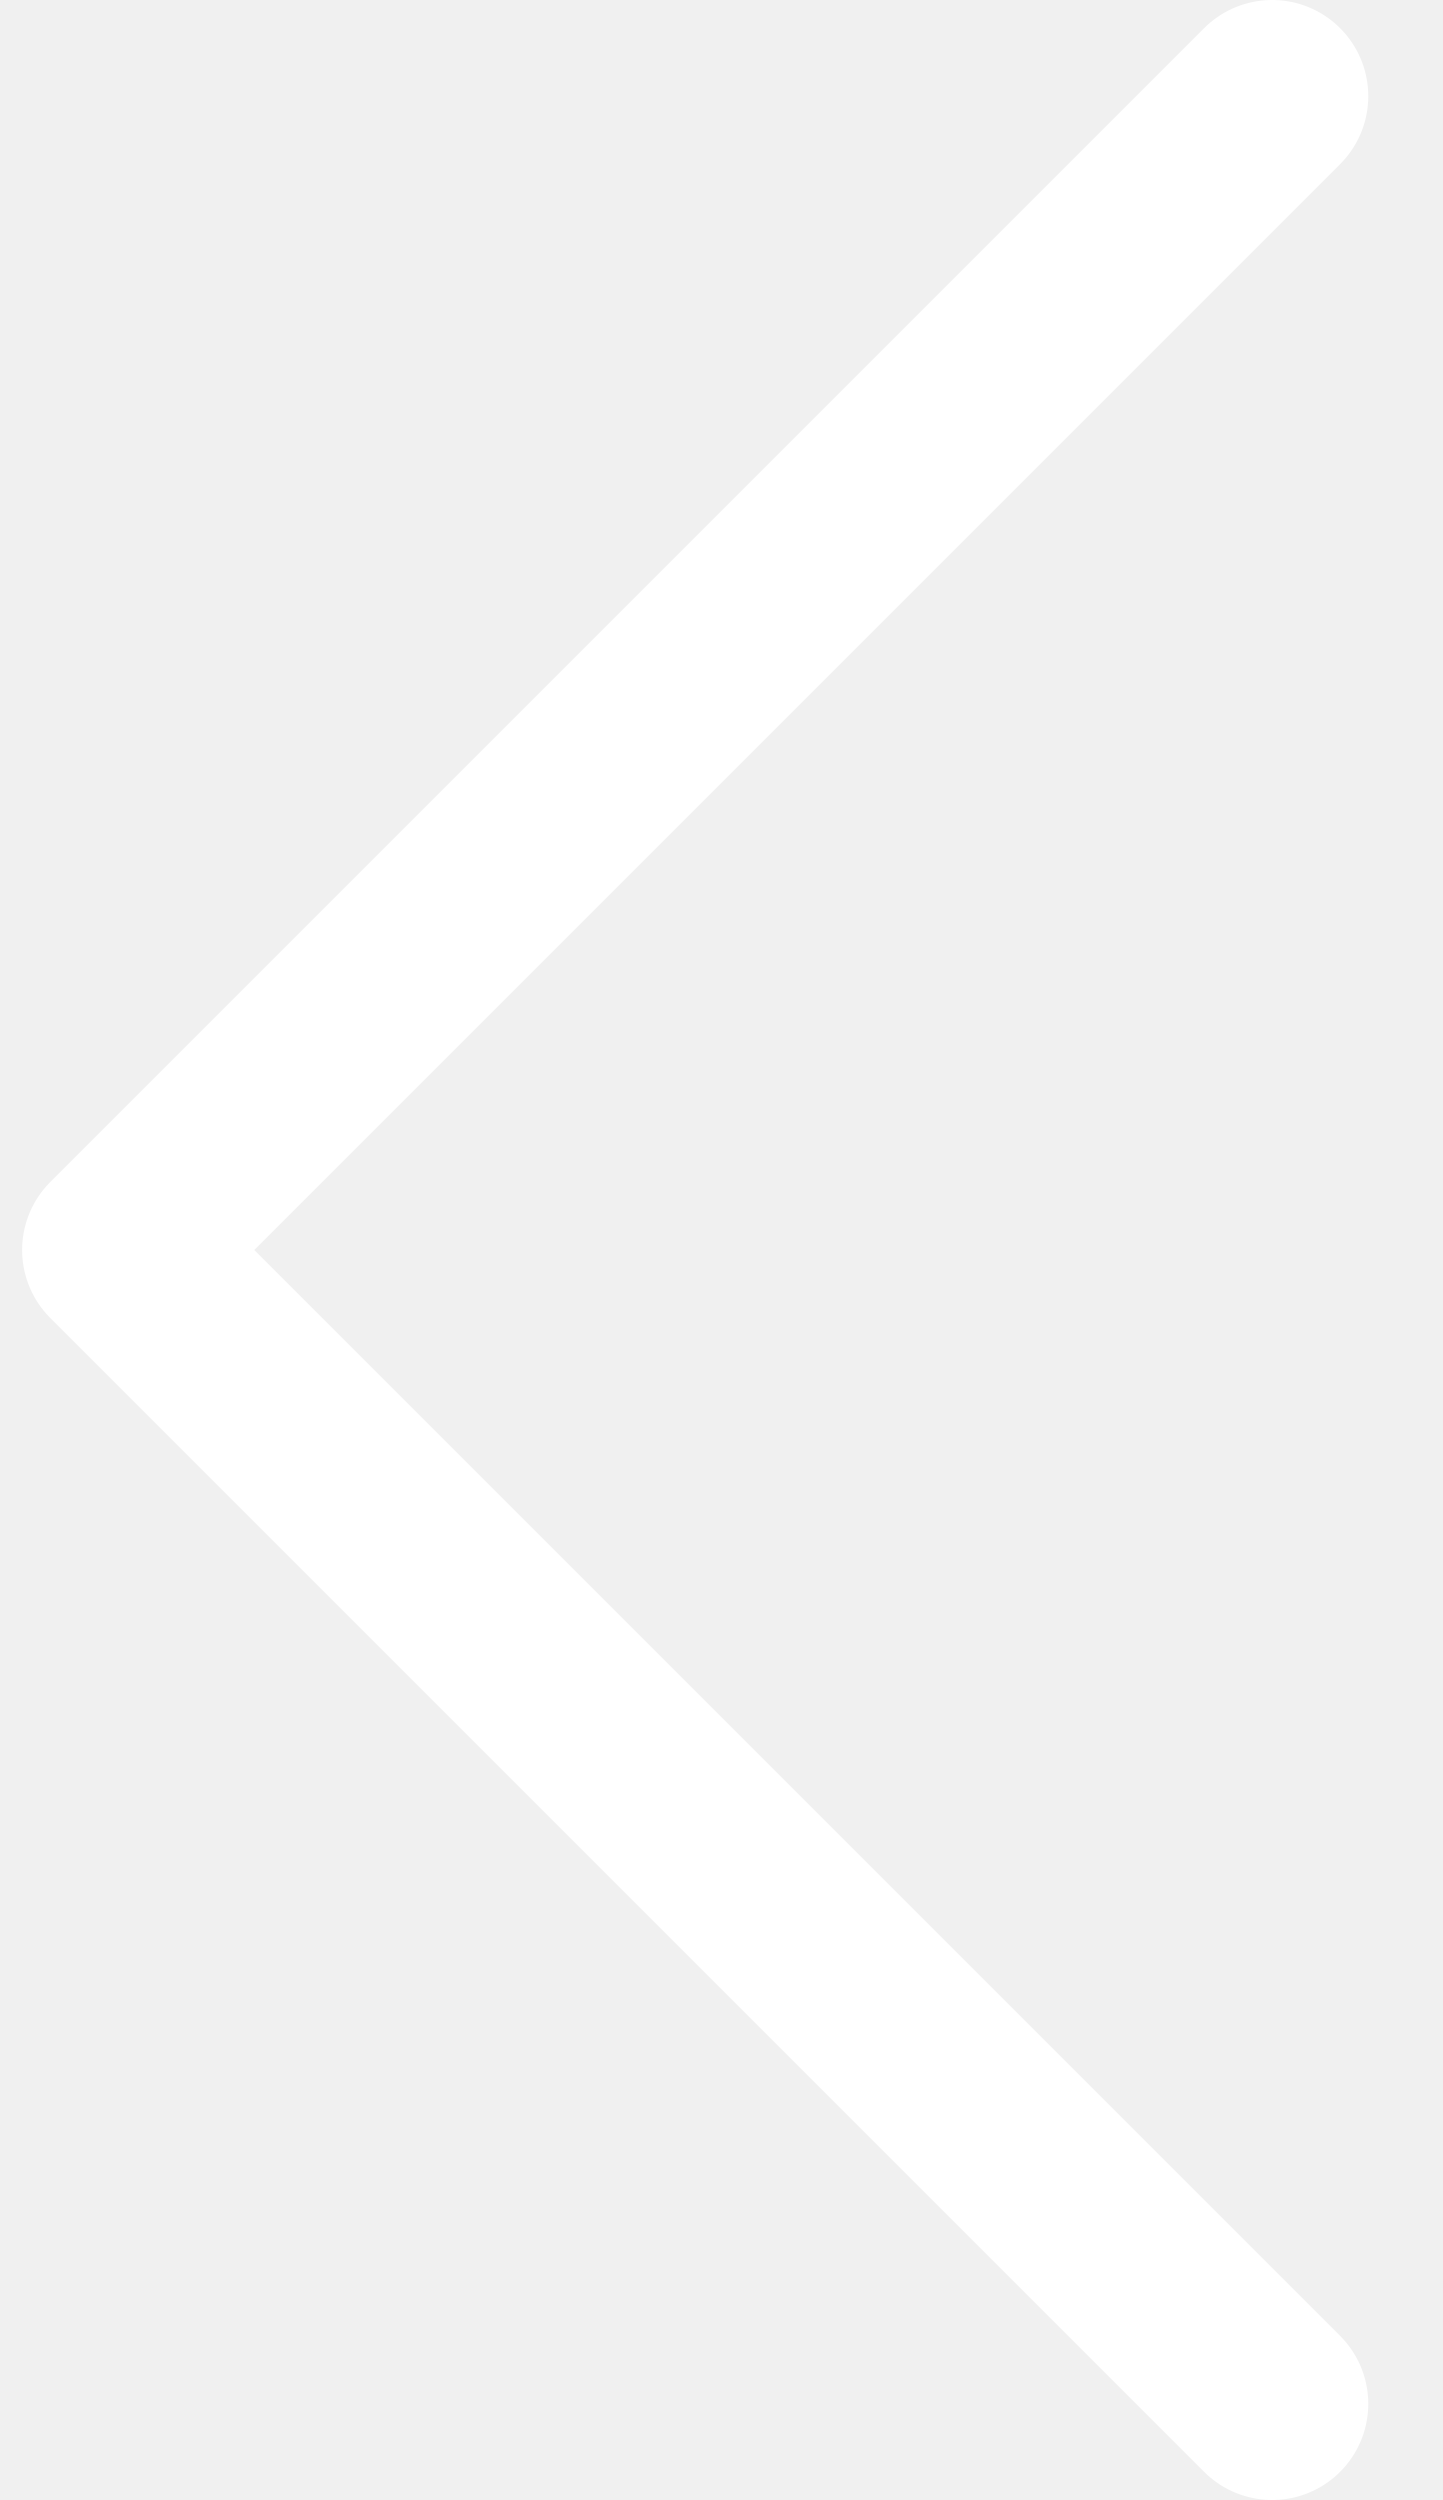
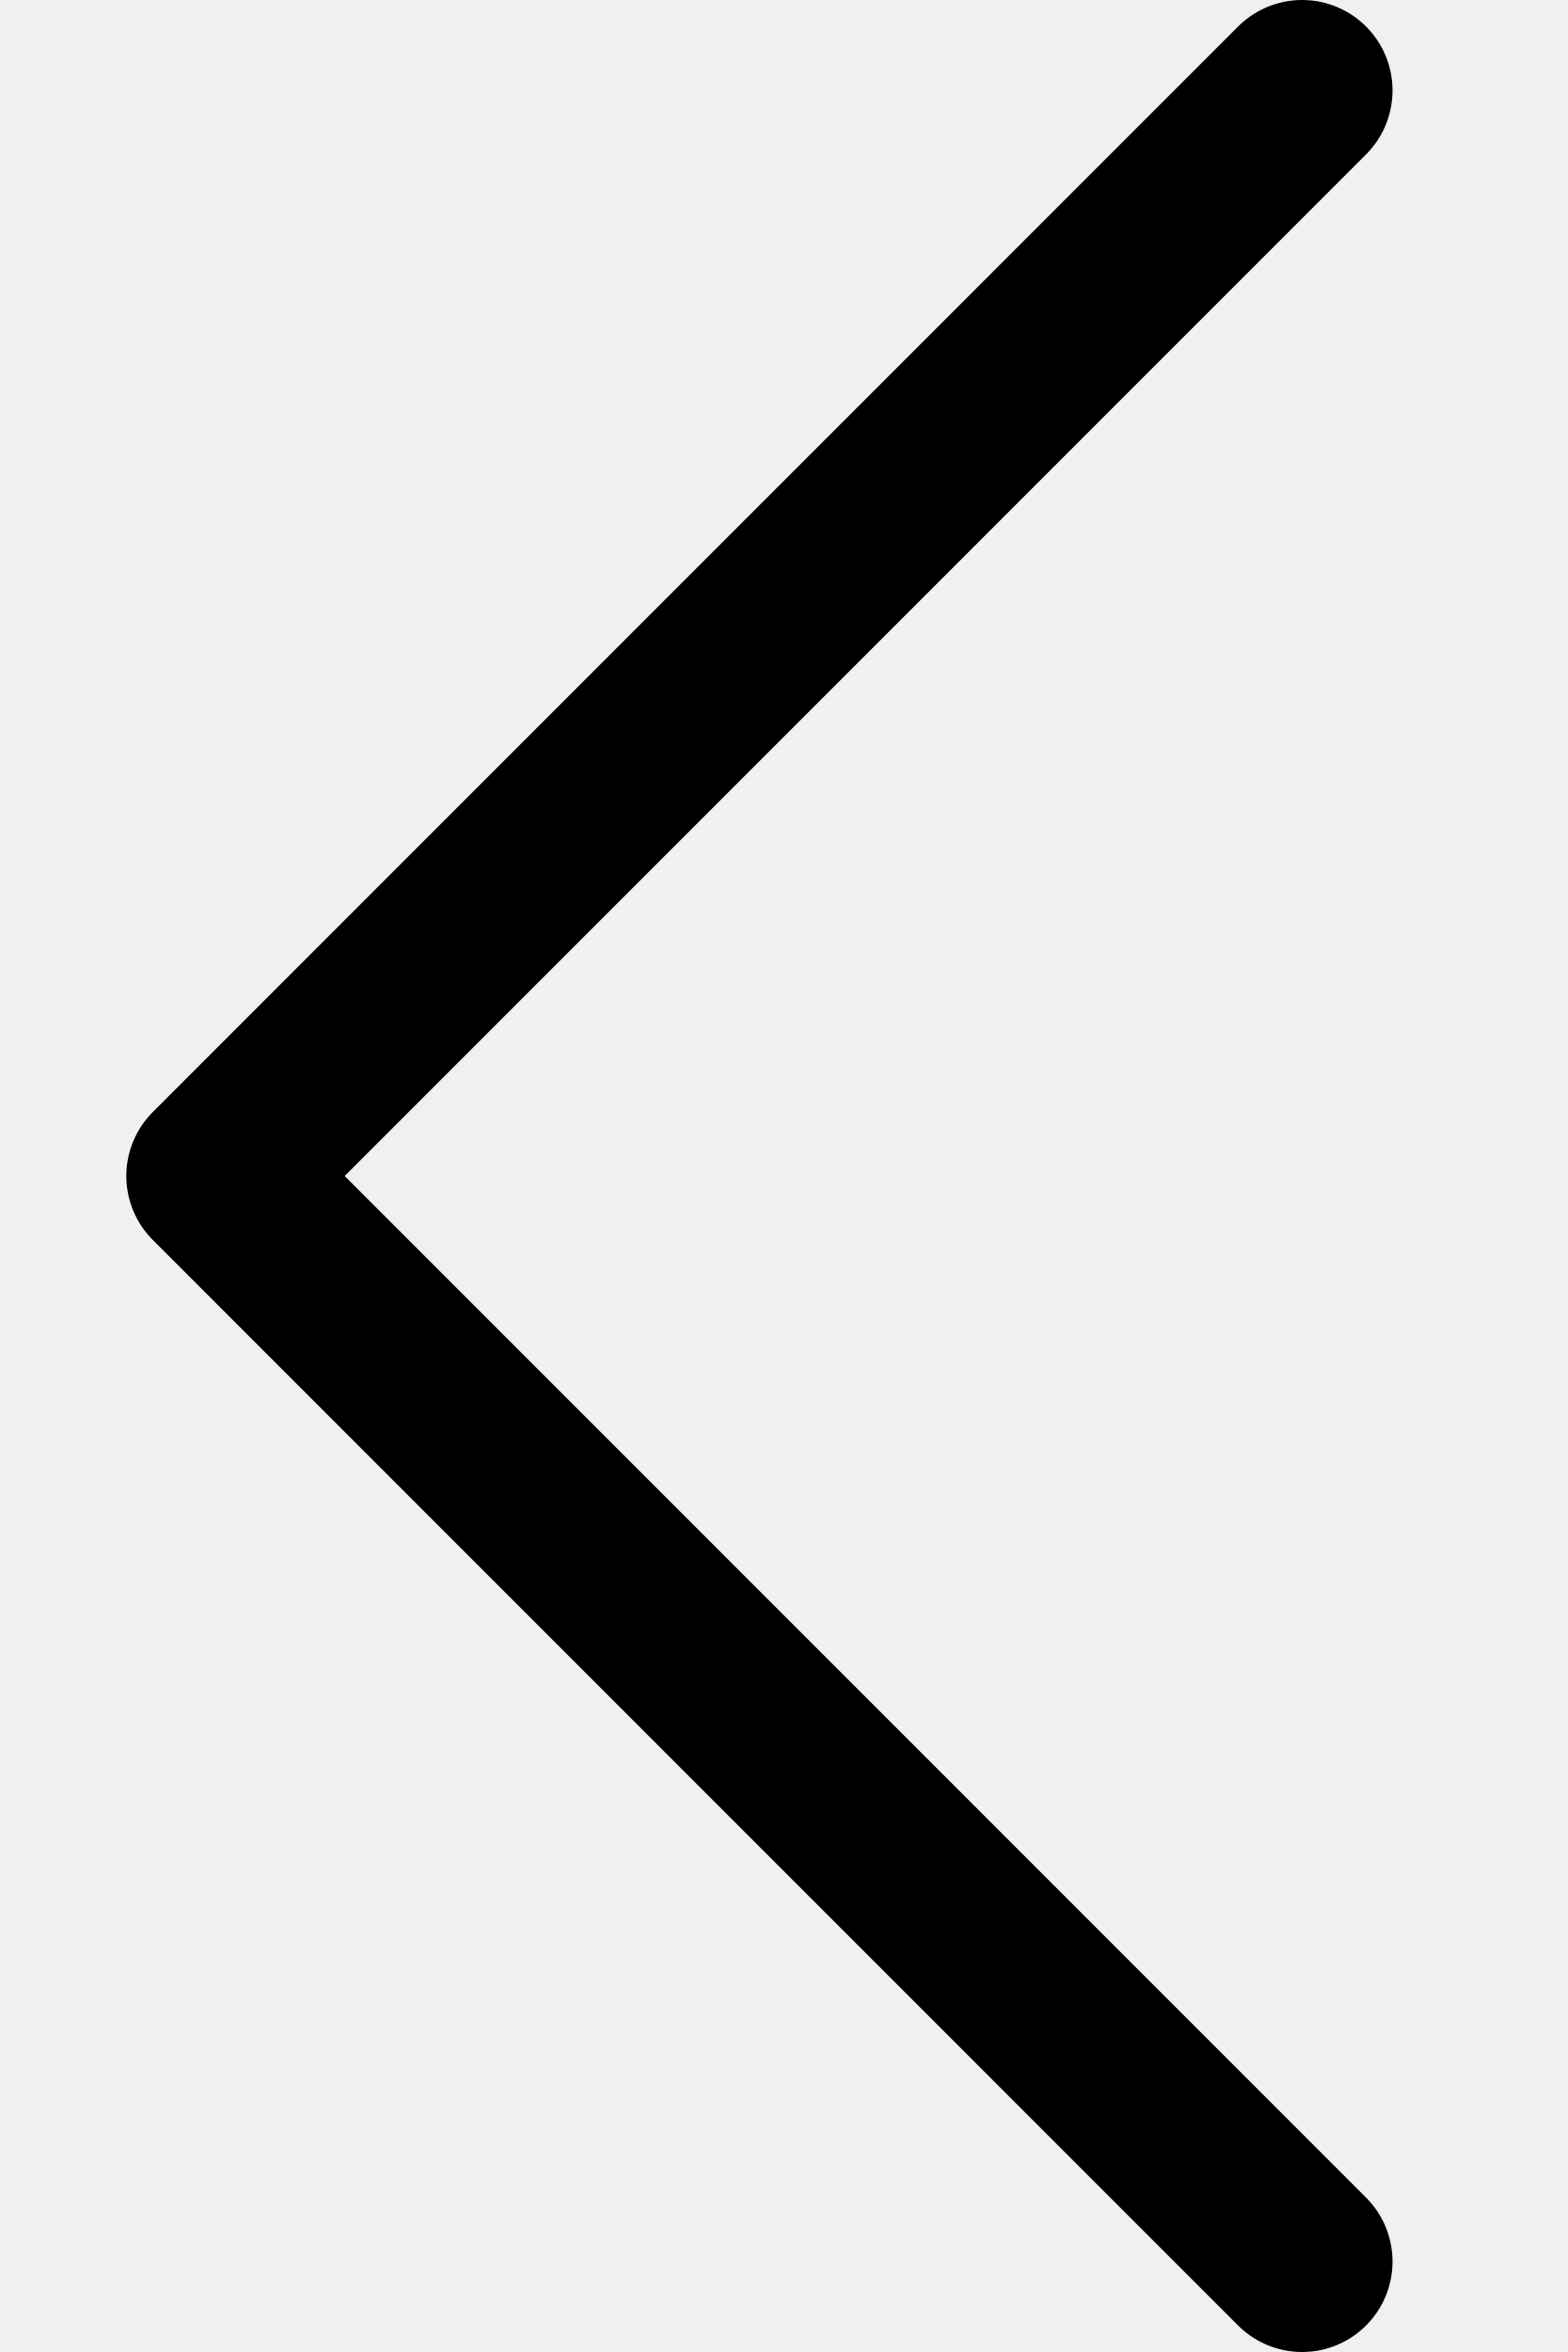
- <svg xmlns="http://www.w3.org/2000/svg" width="15" height="26" viewBox="0 0 15 26" fill="none">
-   <path d="M13.23 1L1.23 13L13.23 25" stroke="white" stroke-width="2" stroke-linecap="round" stroke-linejoin="round" />
+ <svg xmlns="http://www.w3.org/2000/svg" width="6" height="9" viewBox="0 0 15 26" fill="none">
+   <path d="M13.23 1L1.23 13L13.23 25" stroke="black" stroke-width="2" stroke-linecap="round" stroke-linejoin="round" />
</svg>
